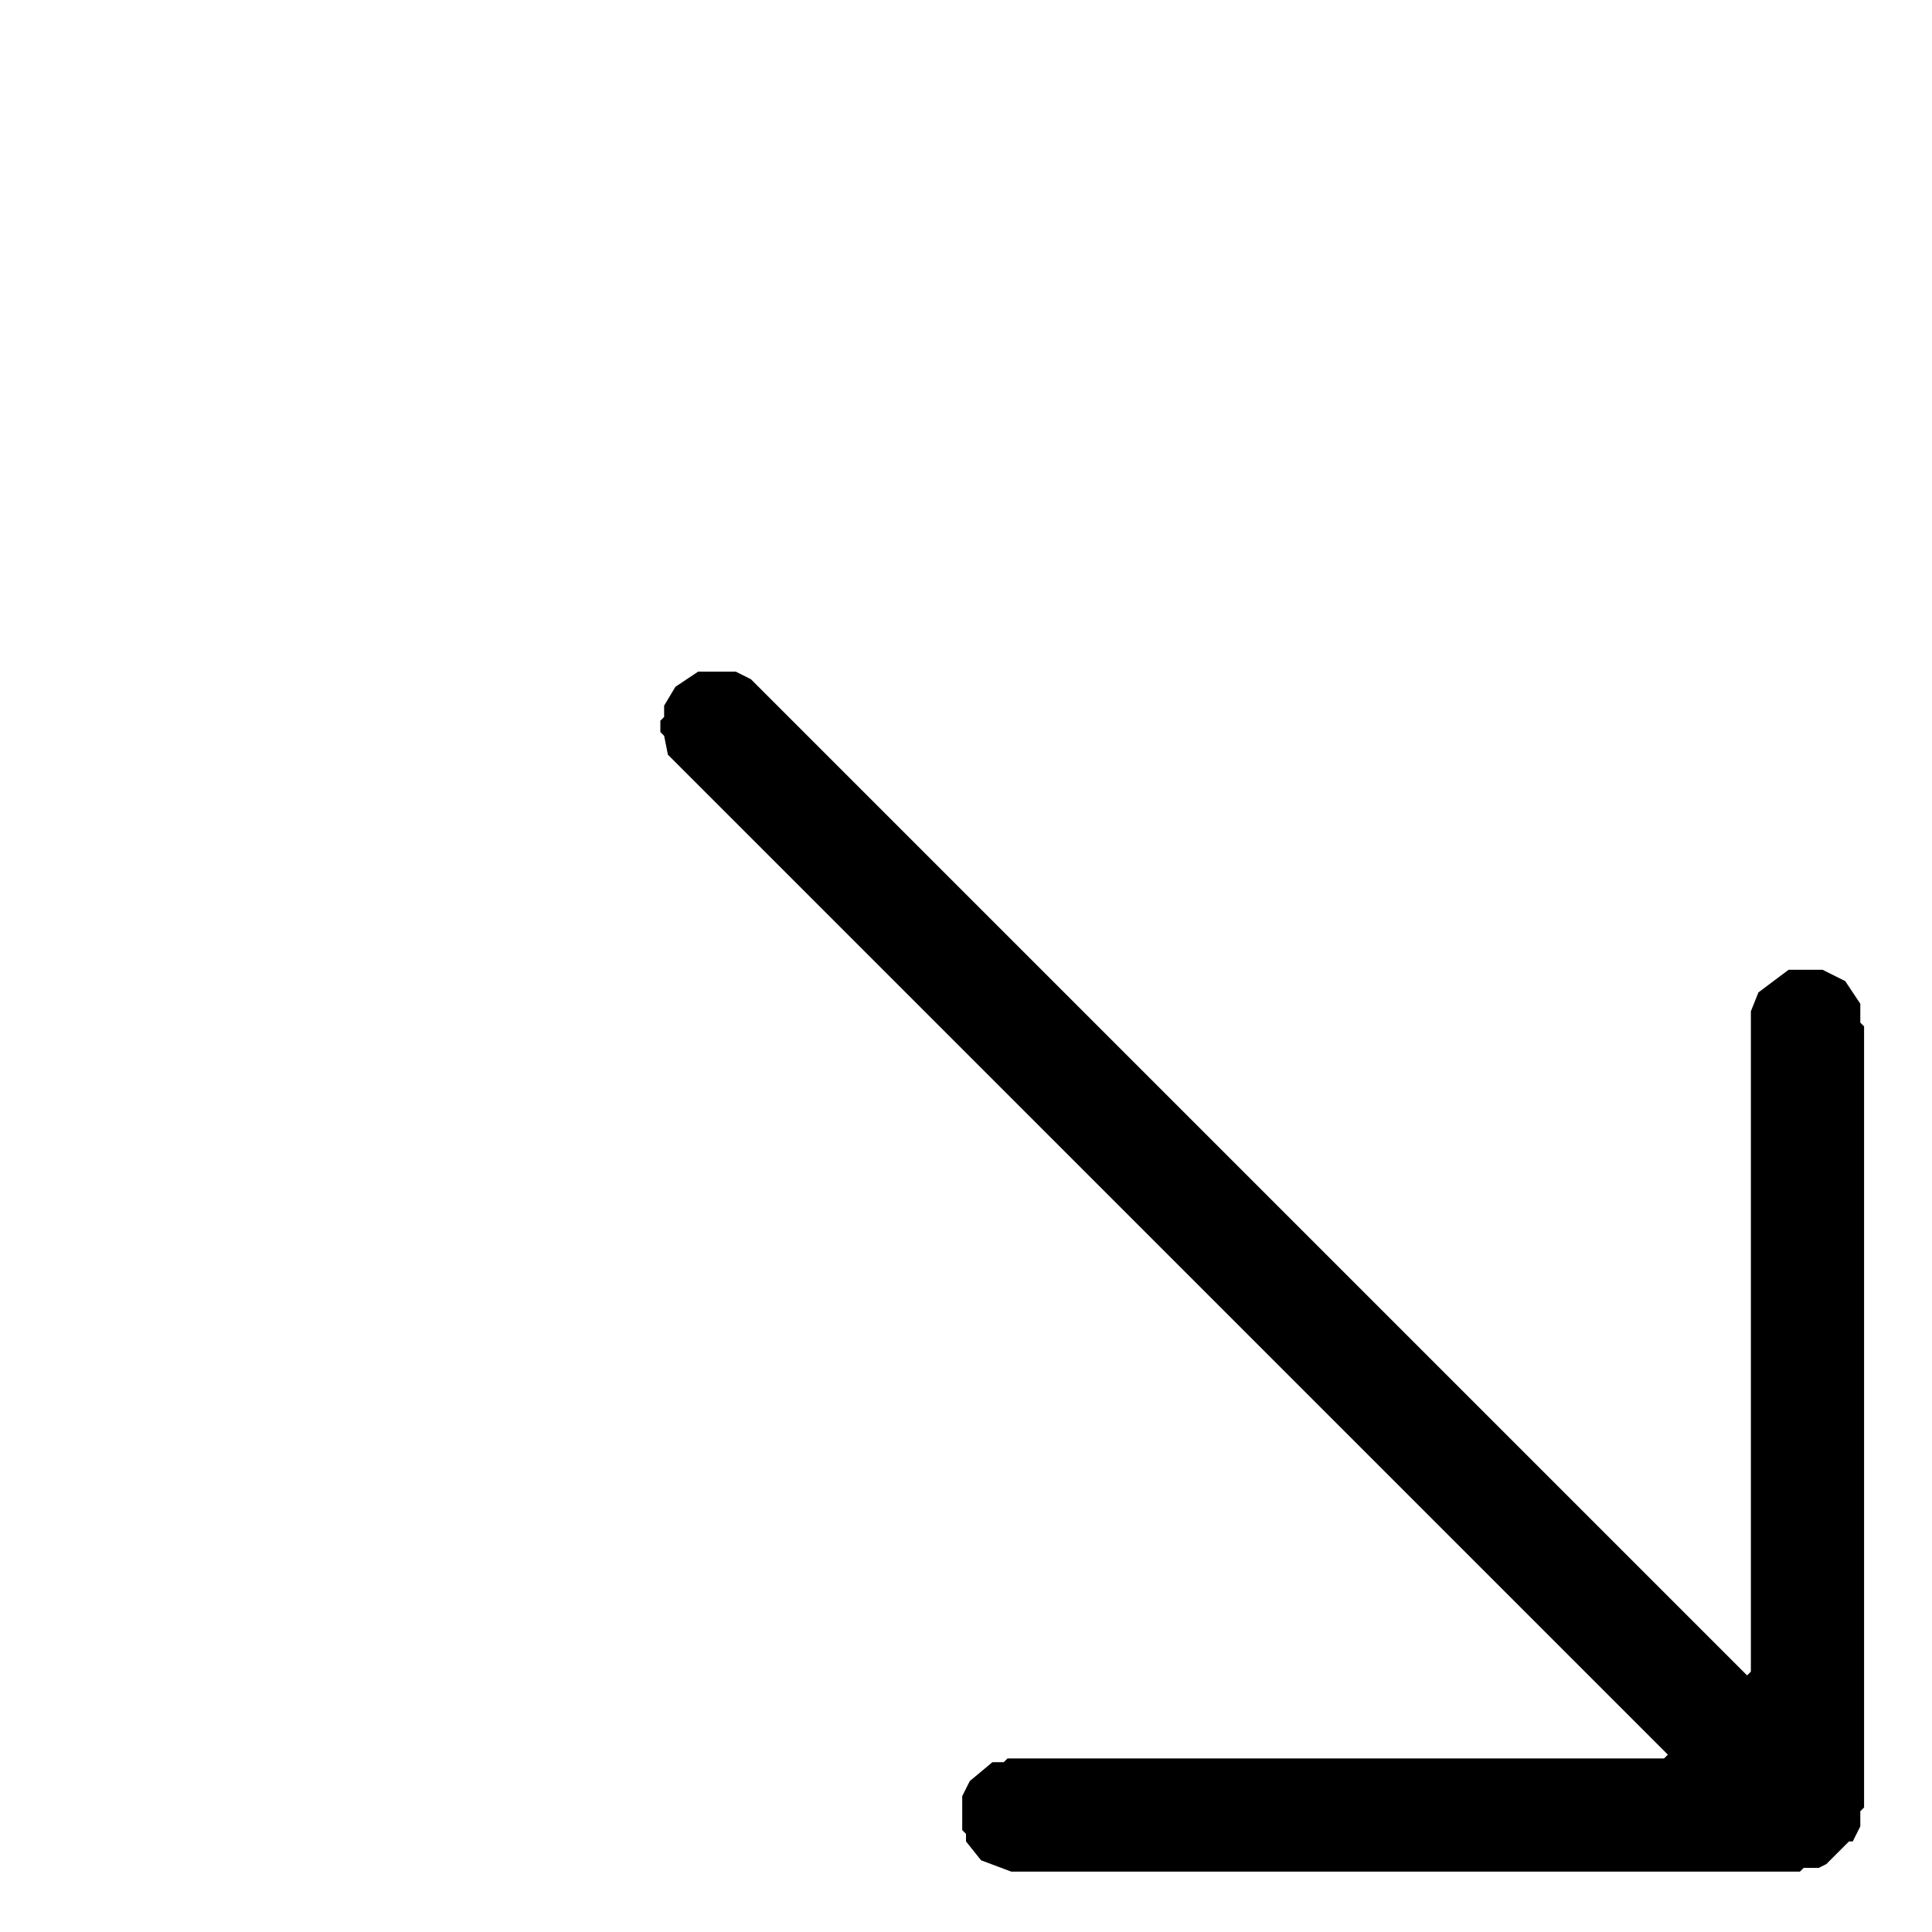
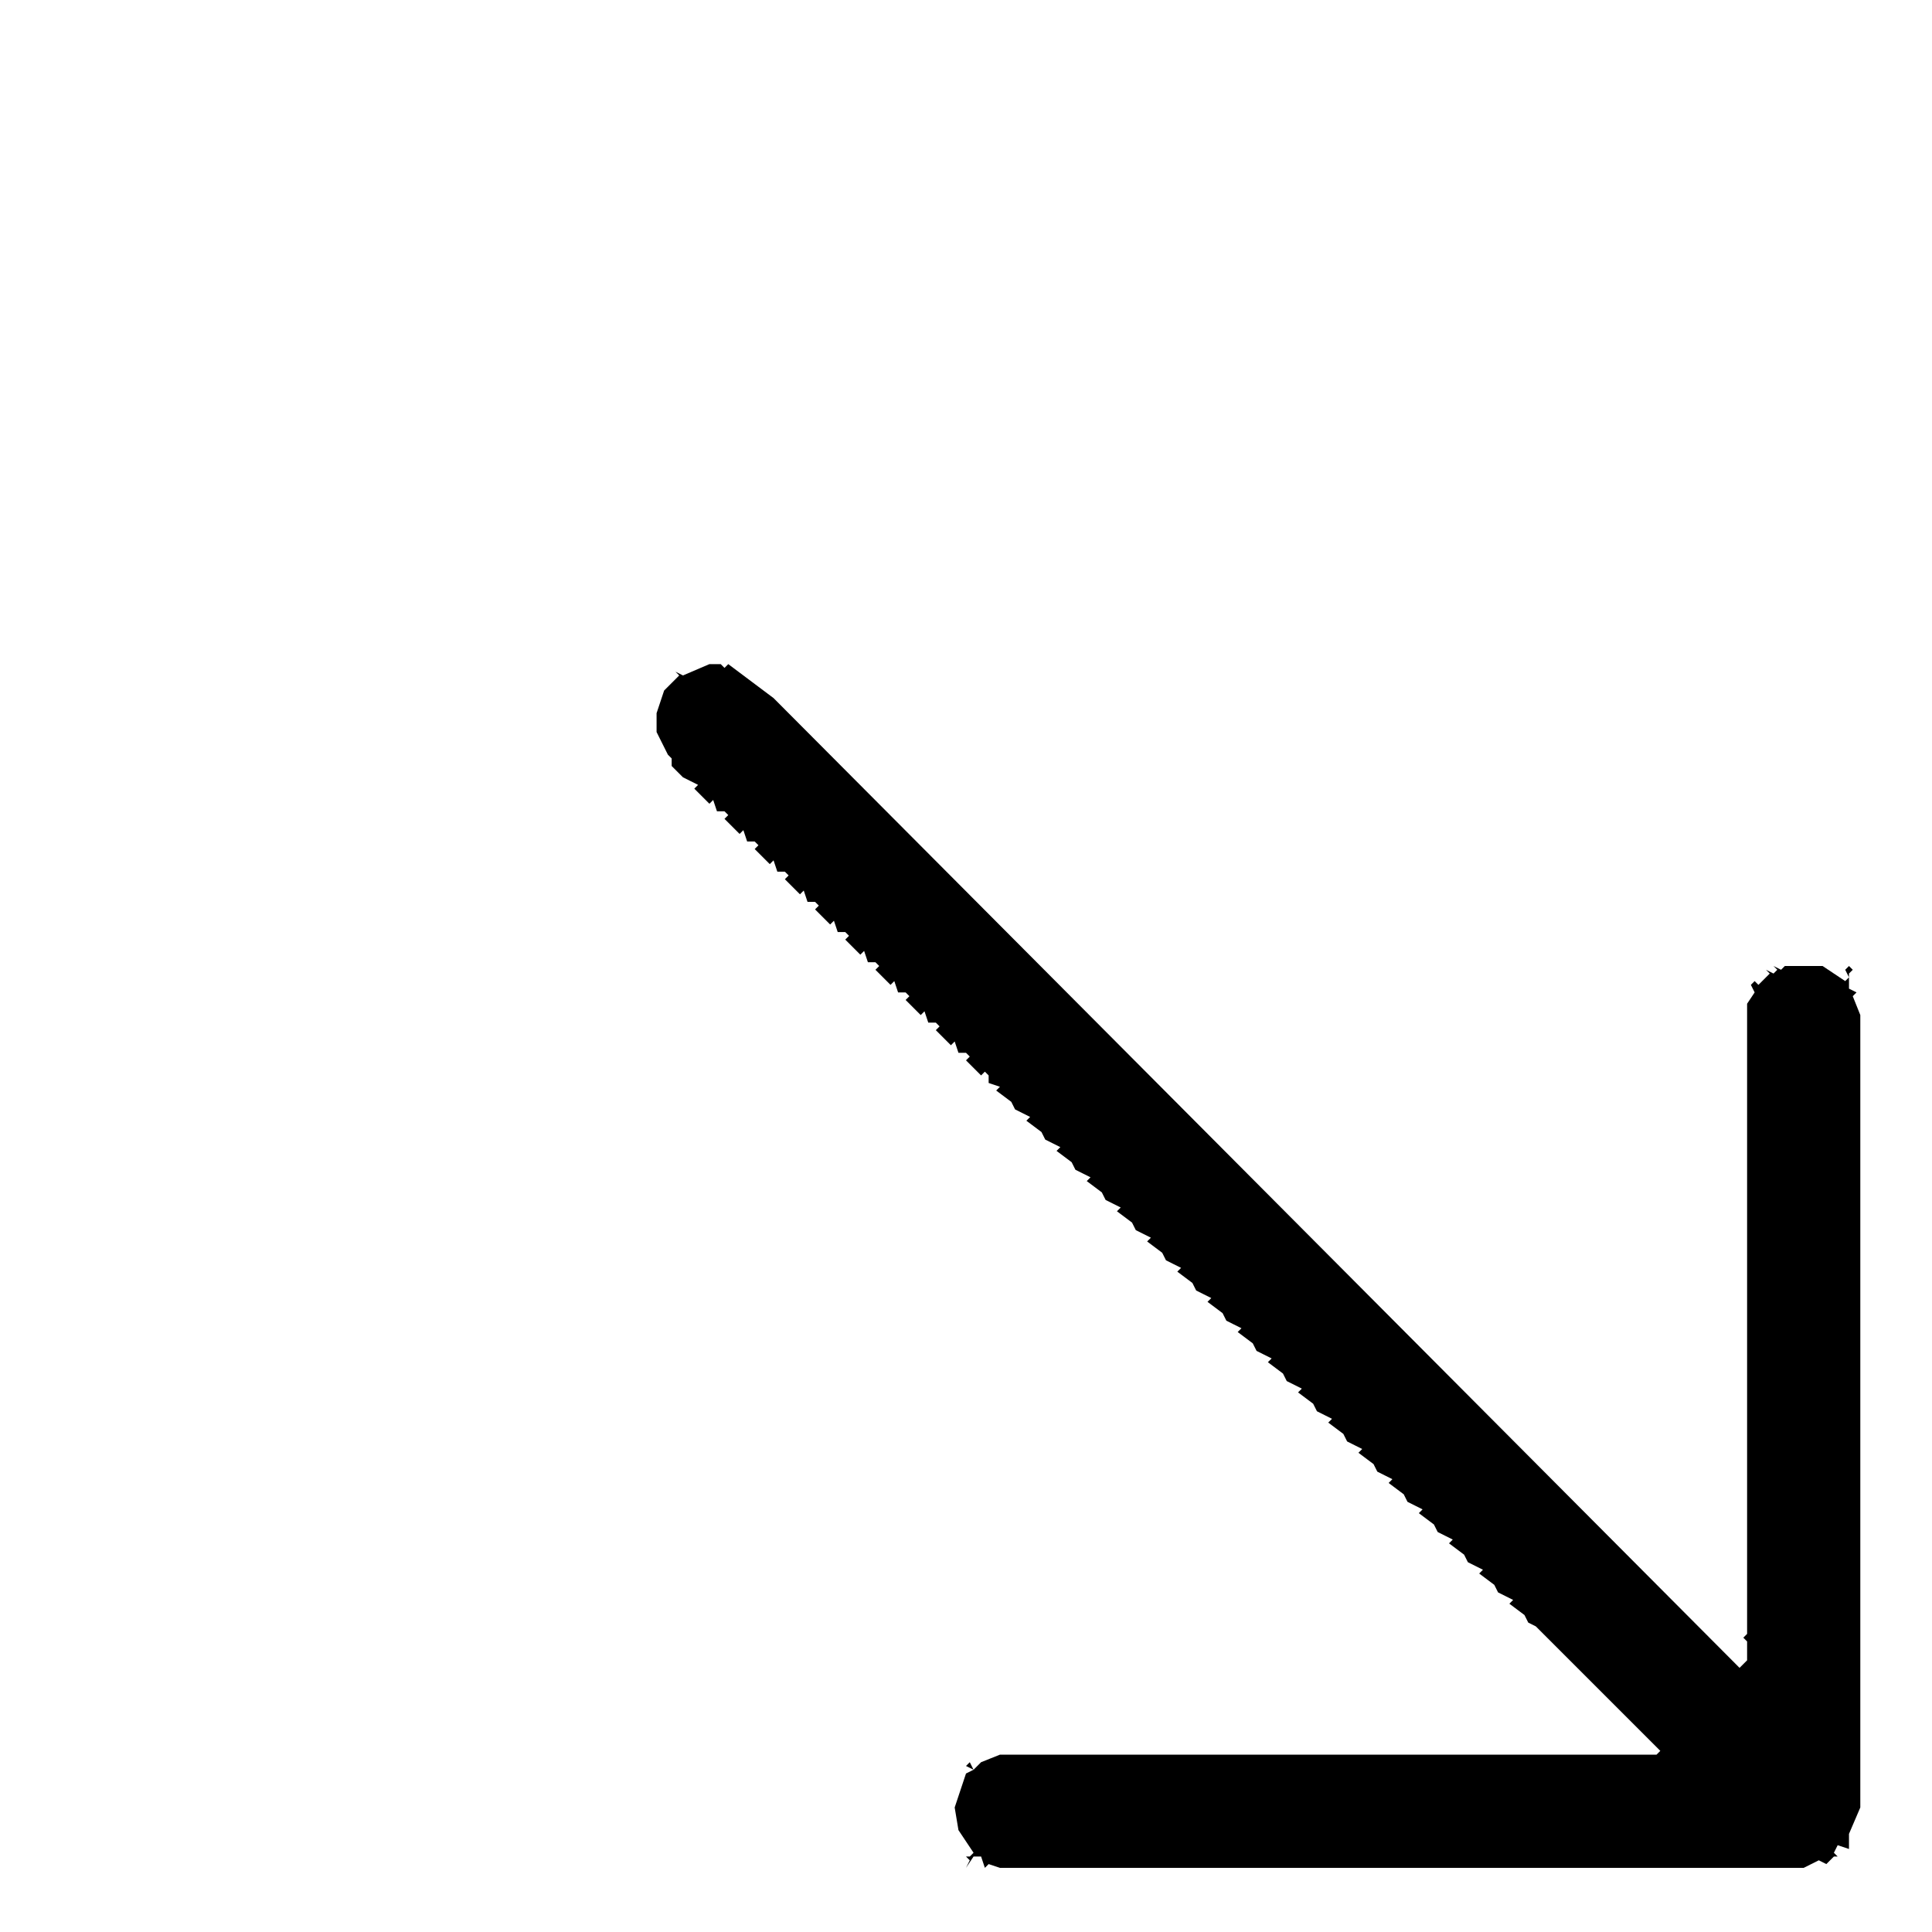
<svg xmlns="http://www.w3.org/2000/svg" width="512" height="512" viewBox="0 0 512 512">
-   <path d="M179 182 L176 187 L176 190 L175 191 L175 194 L176 195 L177 200 L442 465 L441 466 L267 466 L266 467 L263 467 L257 472 L255 476 L255 485 L256 486 L256 488 L260 493 L268 496 L477 496 L478 495 L482 495 L484 494 L490 488 L491 488 L493 484 L493 480 L494 479 L494 272 L493 271 L493 266 L489 260 L483 257 L474 257 L466 263 L464 268 L464 443 L463 444 L199 180 L195 178 L185 178 Z" fill="#000000" fill-rule="evenodd" clip-rule="evenodd" />
+   <path d="M490,20 L490,256 L489,257 L490,259 L489,260 L483,256 L473,256 L472,257 L470,256 L471,257 L470,258 L468,257 L469,258 L466,261 L464,259 L465,260 L464,261 L465,263 L463,266 L463,433 L462,434 L463,435 L463,440 L461,442 L205,185 L193,176 L192,177 L191,176 L188,176 L181,179 L179,178 L180,179 L176,183 L174,189 L174,194 L177,200 L176,201 L177,200 L178,201 L178,203 L181,206 L180,207 L181,206 L185,208 L184,209 L188,213 L189,212 L190,215 L192,215 L193,216 L192,217 L196,221 L197,220 L198,223 L200,223 L201,224 L200,225 L204,229 L205,228 L206,231 L208,231 L209,232 L208,233 L212,237 L213,236 L214,239 L216,239 L217,240 L216,241 L220,245 L221,244 L222,247 L224,247 L225,248 L224,249 L228,253 L229,252 L230,255 L232,255 L233,256 L232,257 L236,261 L237,260 L238,263 L240,263 L241,264 L240,265 L244,269 L245,268 L246,271 L248,271 L249,272 L248,273 L252,277 L253,276 L254,279 L256,279 L257,280 L256,281 L260,285 L261,284 L262,285 L262,287 L265,288 L264,289 L268,292 L269,294 L268,295 L269,294 L273,296 L272,297 L276,300 L277,302 L276,303 L277,302 L281,304 L280,305 L284,308 L285,310 L284,311 L285,310 L289,312 L288,313 L292,316 L293,318 L292,319 L293,318 L297,320 L296,321 L300,324 L301,326 L300,327 L301,326 L305,328 L304,329 L308,332 L309,334 L308,335 L309,334 L313,336 L312,337 L316,340 L317,342 L316,343 L317,342 L321,344 L320,345 L324,348 L325,350 L324,351 L325,350 L329,352 L328,353 L332,356 L333,358 L332,359 L333,358 L337,360 L336,361 L340,364 L341,366 L340,367 L341,366 L345,368 L344,369 L348,372 L349,374 L348,375 L349,374 L353,376 L352,377 L356,380 L357,382 L356,383 L357,382 L361,384 L360,385 L364,388 L365,390 L364,391 L365,390 L369,392 L368,393 L372,396 L373,398 L372,399 L373,398 L377,400 L376,401 L380,404 L381,406 L380,407 L381,406 L385,408 L384,409 L388,412 L389,414 L388,415 L389,414 L393,416 L392,417 L396,420 L397,422 L396,423 L397,422 L401,424 L400,425 L404,428 L405,430 L404,431 L405,430 L407,431 L440,464 L439,465 L265,465 L260,467 L258,469 L257,467 L259,465 L258,466 L257,465 L258,466 L256,468 L258,469 L256,470 L253,479 L254,485 L258,491 L257,492 L22,492 L256,492 L257,493 L256,495 L258,492 L260,492 L261,495 L262,494 L265,495 L478,495 L482,493 L484,494 L486,492 L491,492 L492,491 L491,492 L487,492 L486,491 L487,489 L490,490 L490,486 L493,479 L493,269 L491,264 L494,261 L495,262 L494,261 L492,263 L490,262 L490,258 L491,257 L490,256Z" fill="#000000" fill-rule="evenodd" />
</svg>
